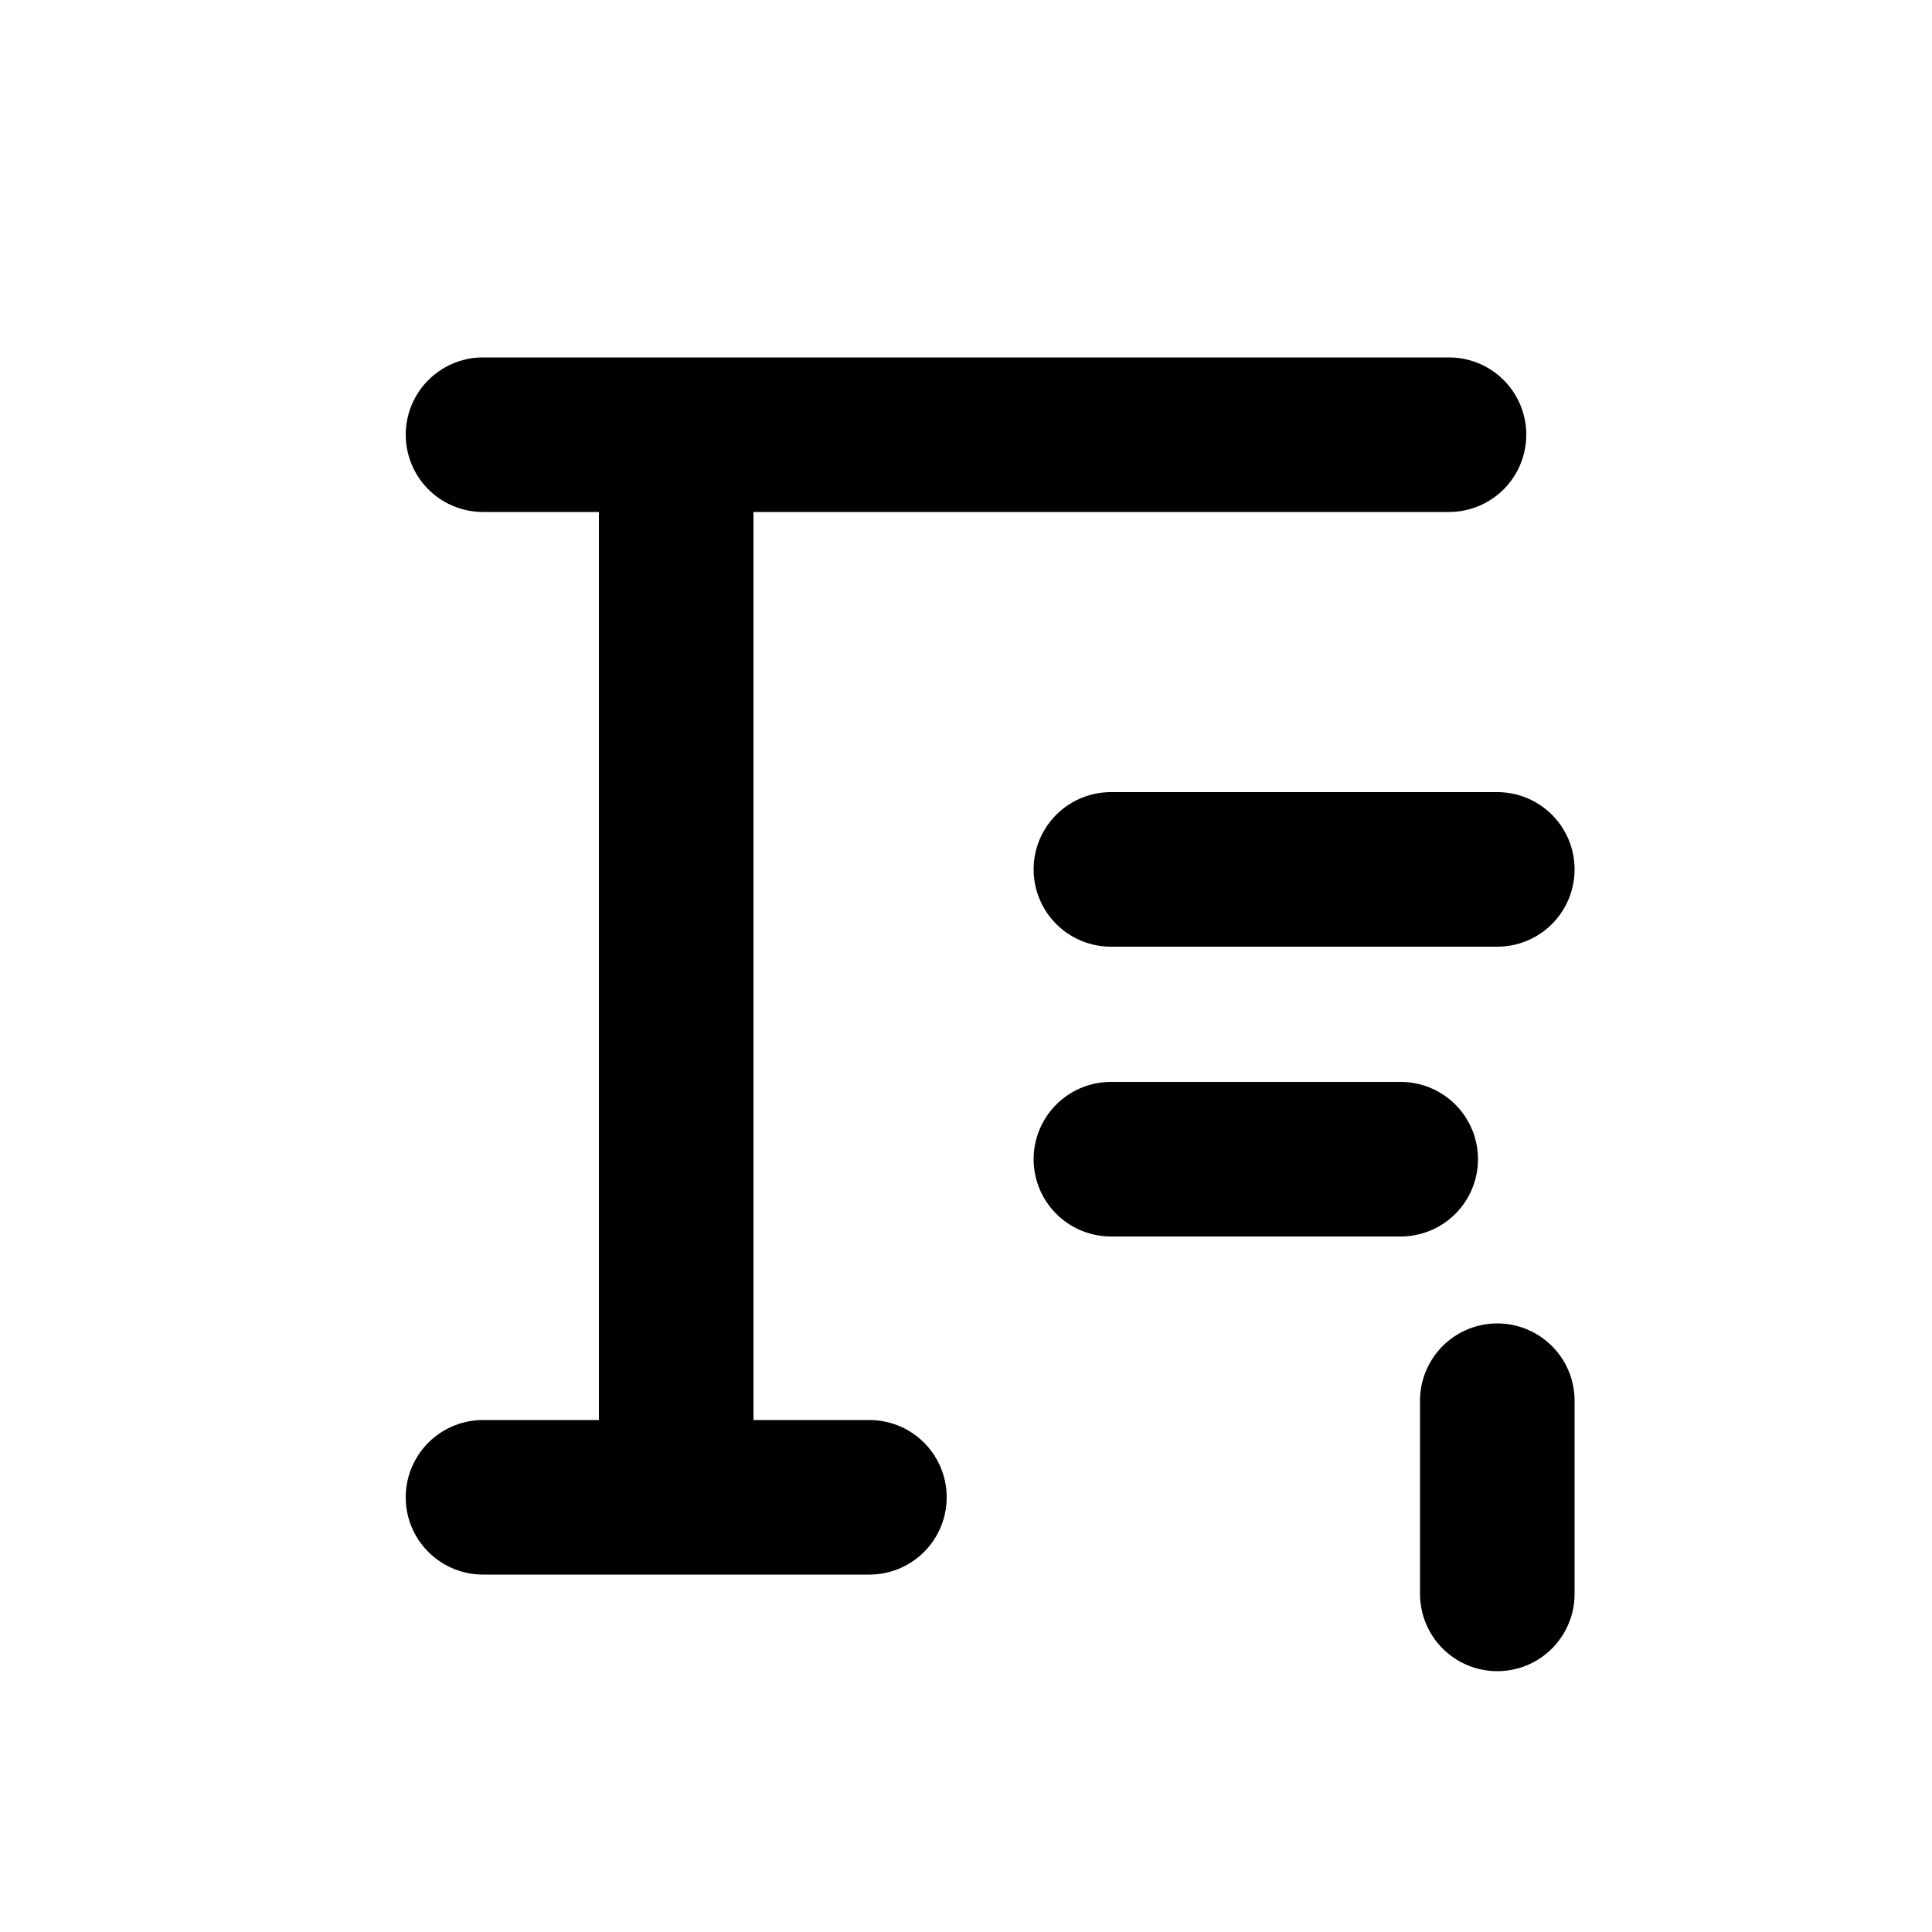
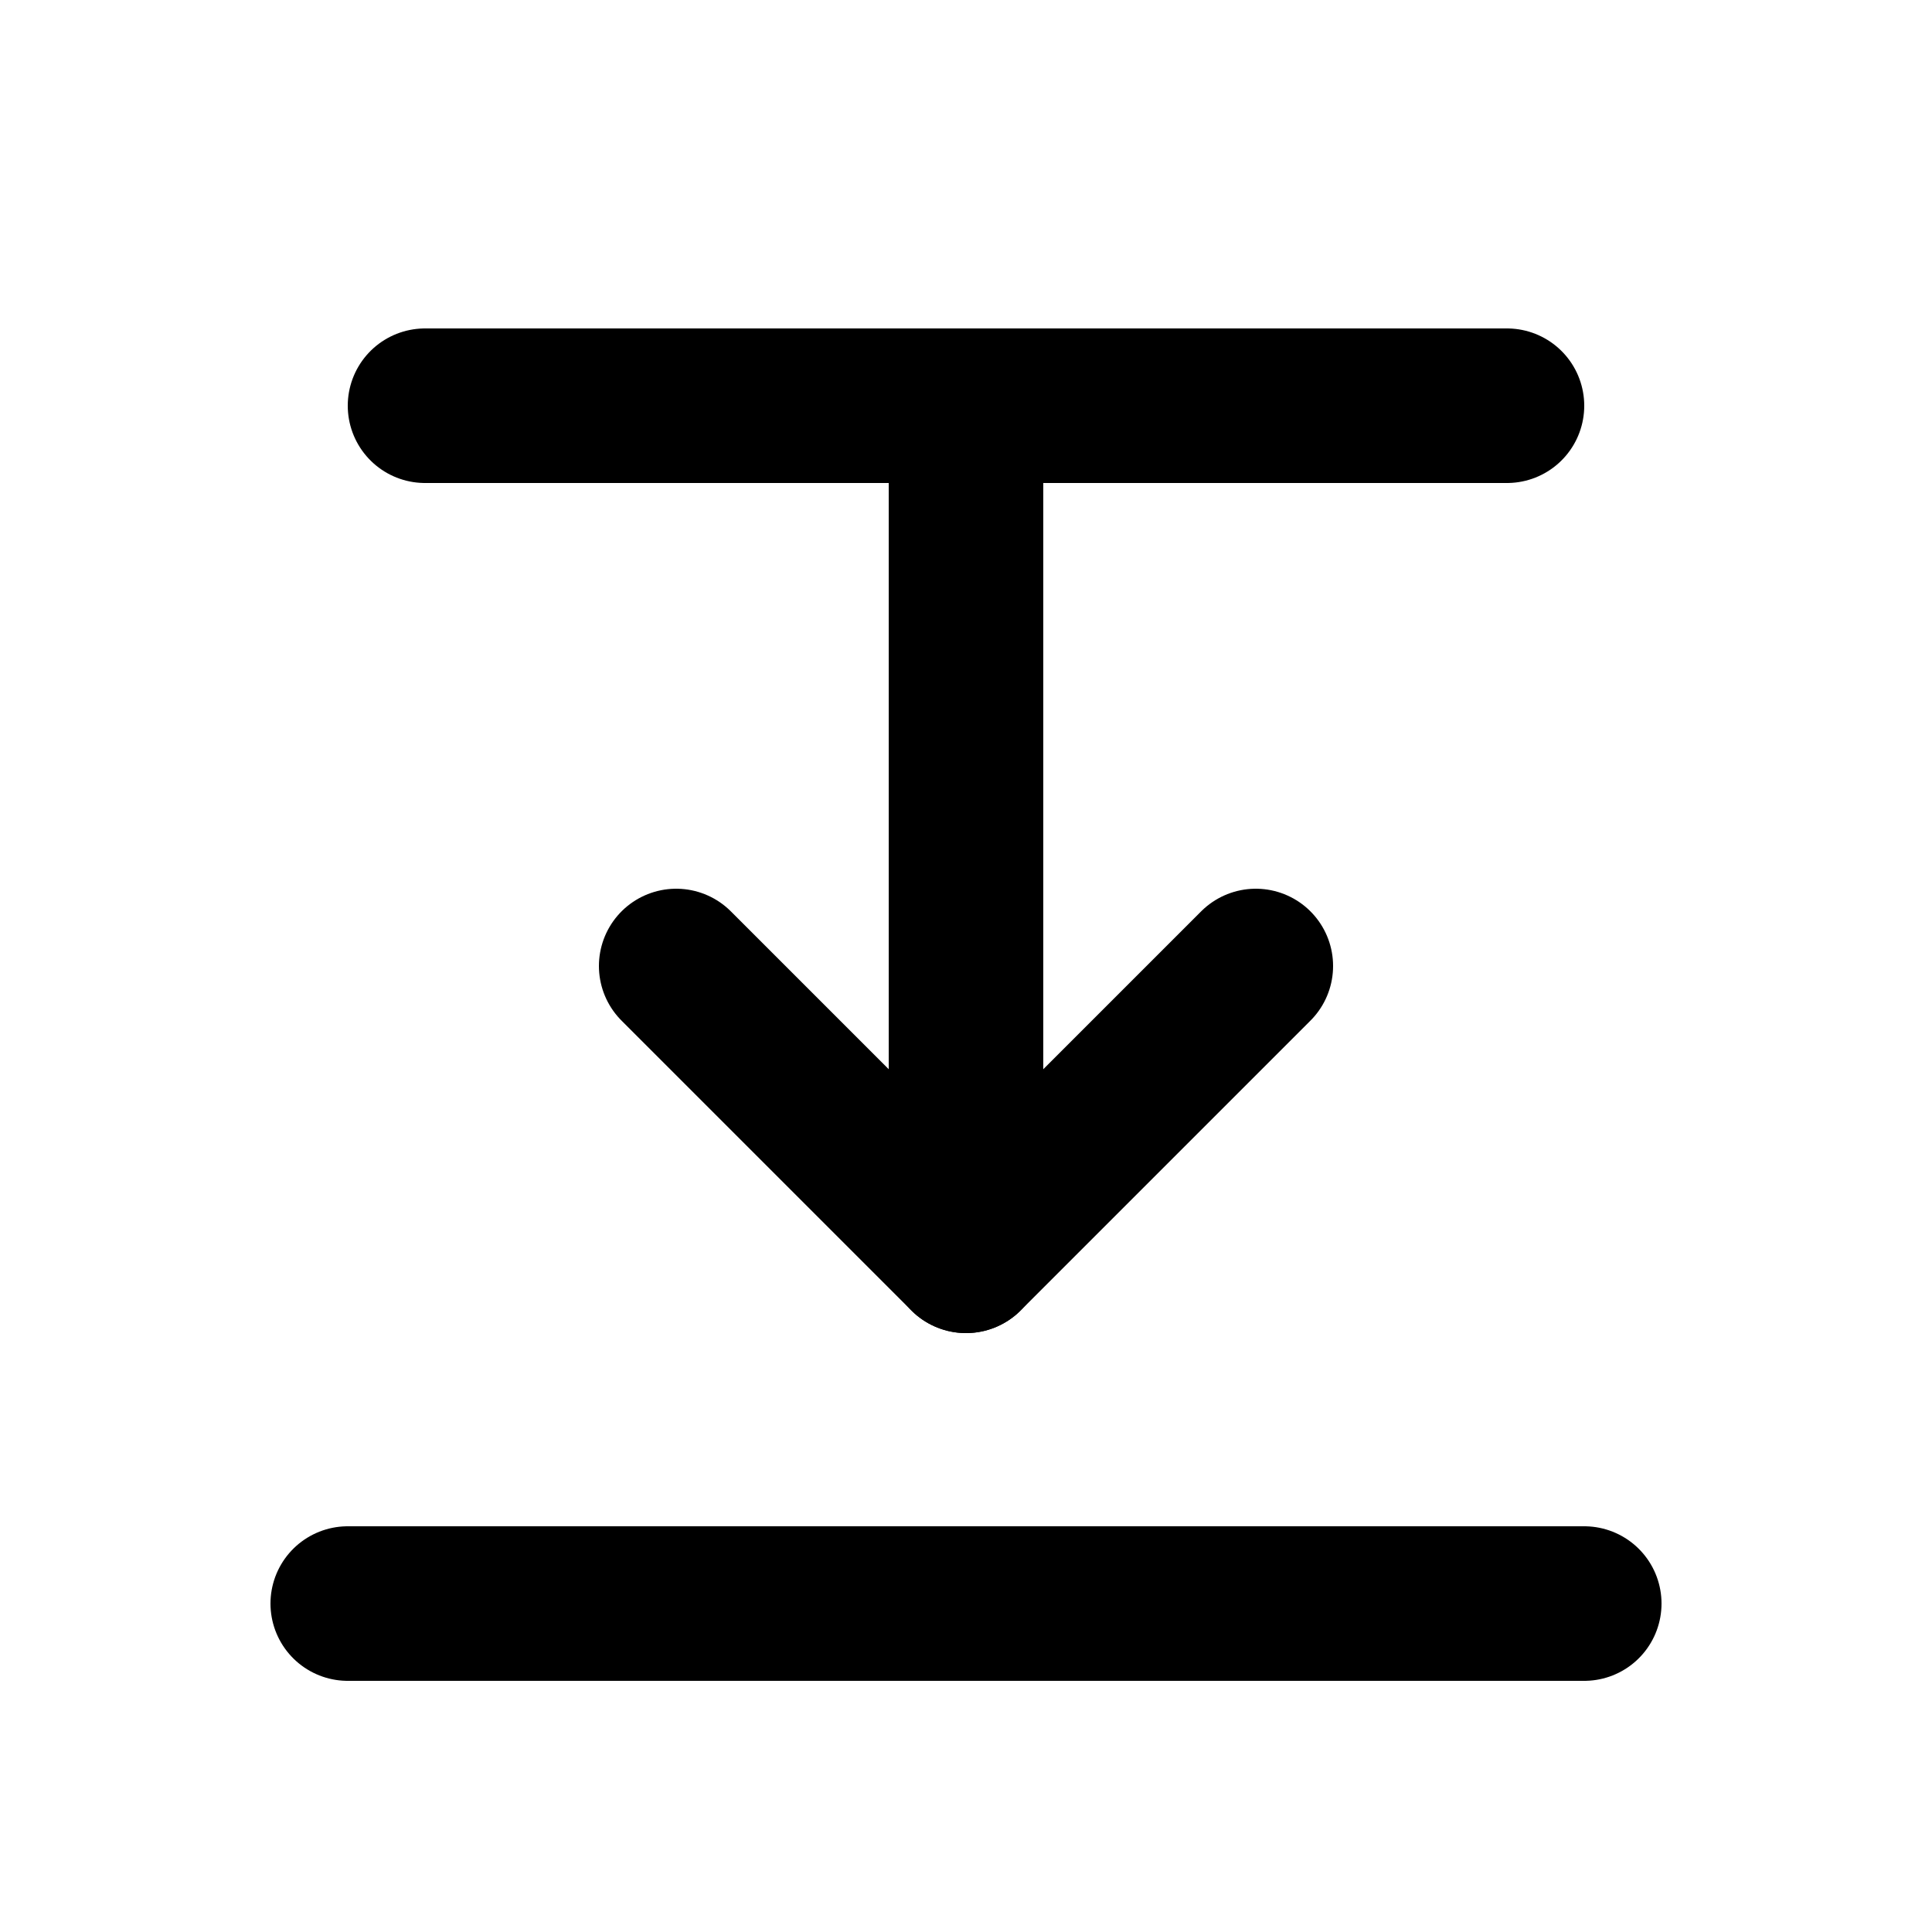
<svg xmlns="http://www.w3.org/2000/svg" viewBox="0 0 20 20" fill="none" stroke="currentColor" stroke-width="1.6" stroke-linecap="round" stroke-linejoin="round">
-   <path d="M5 4.5h10M7 4.5v11M5 15.5h4M11.5 9h4M11.5 12h3" />
-   <path d="M15.5 14.5v2" />
+   <path d="M4.4 4.2h11.2M10 4.2v8.8" />
+   <path d="M7 10L10 13l3-3" />
+   <path d="M3.6 16.6h12.8" />
</svg>
